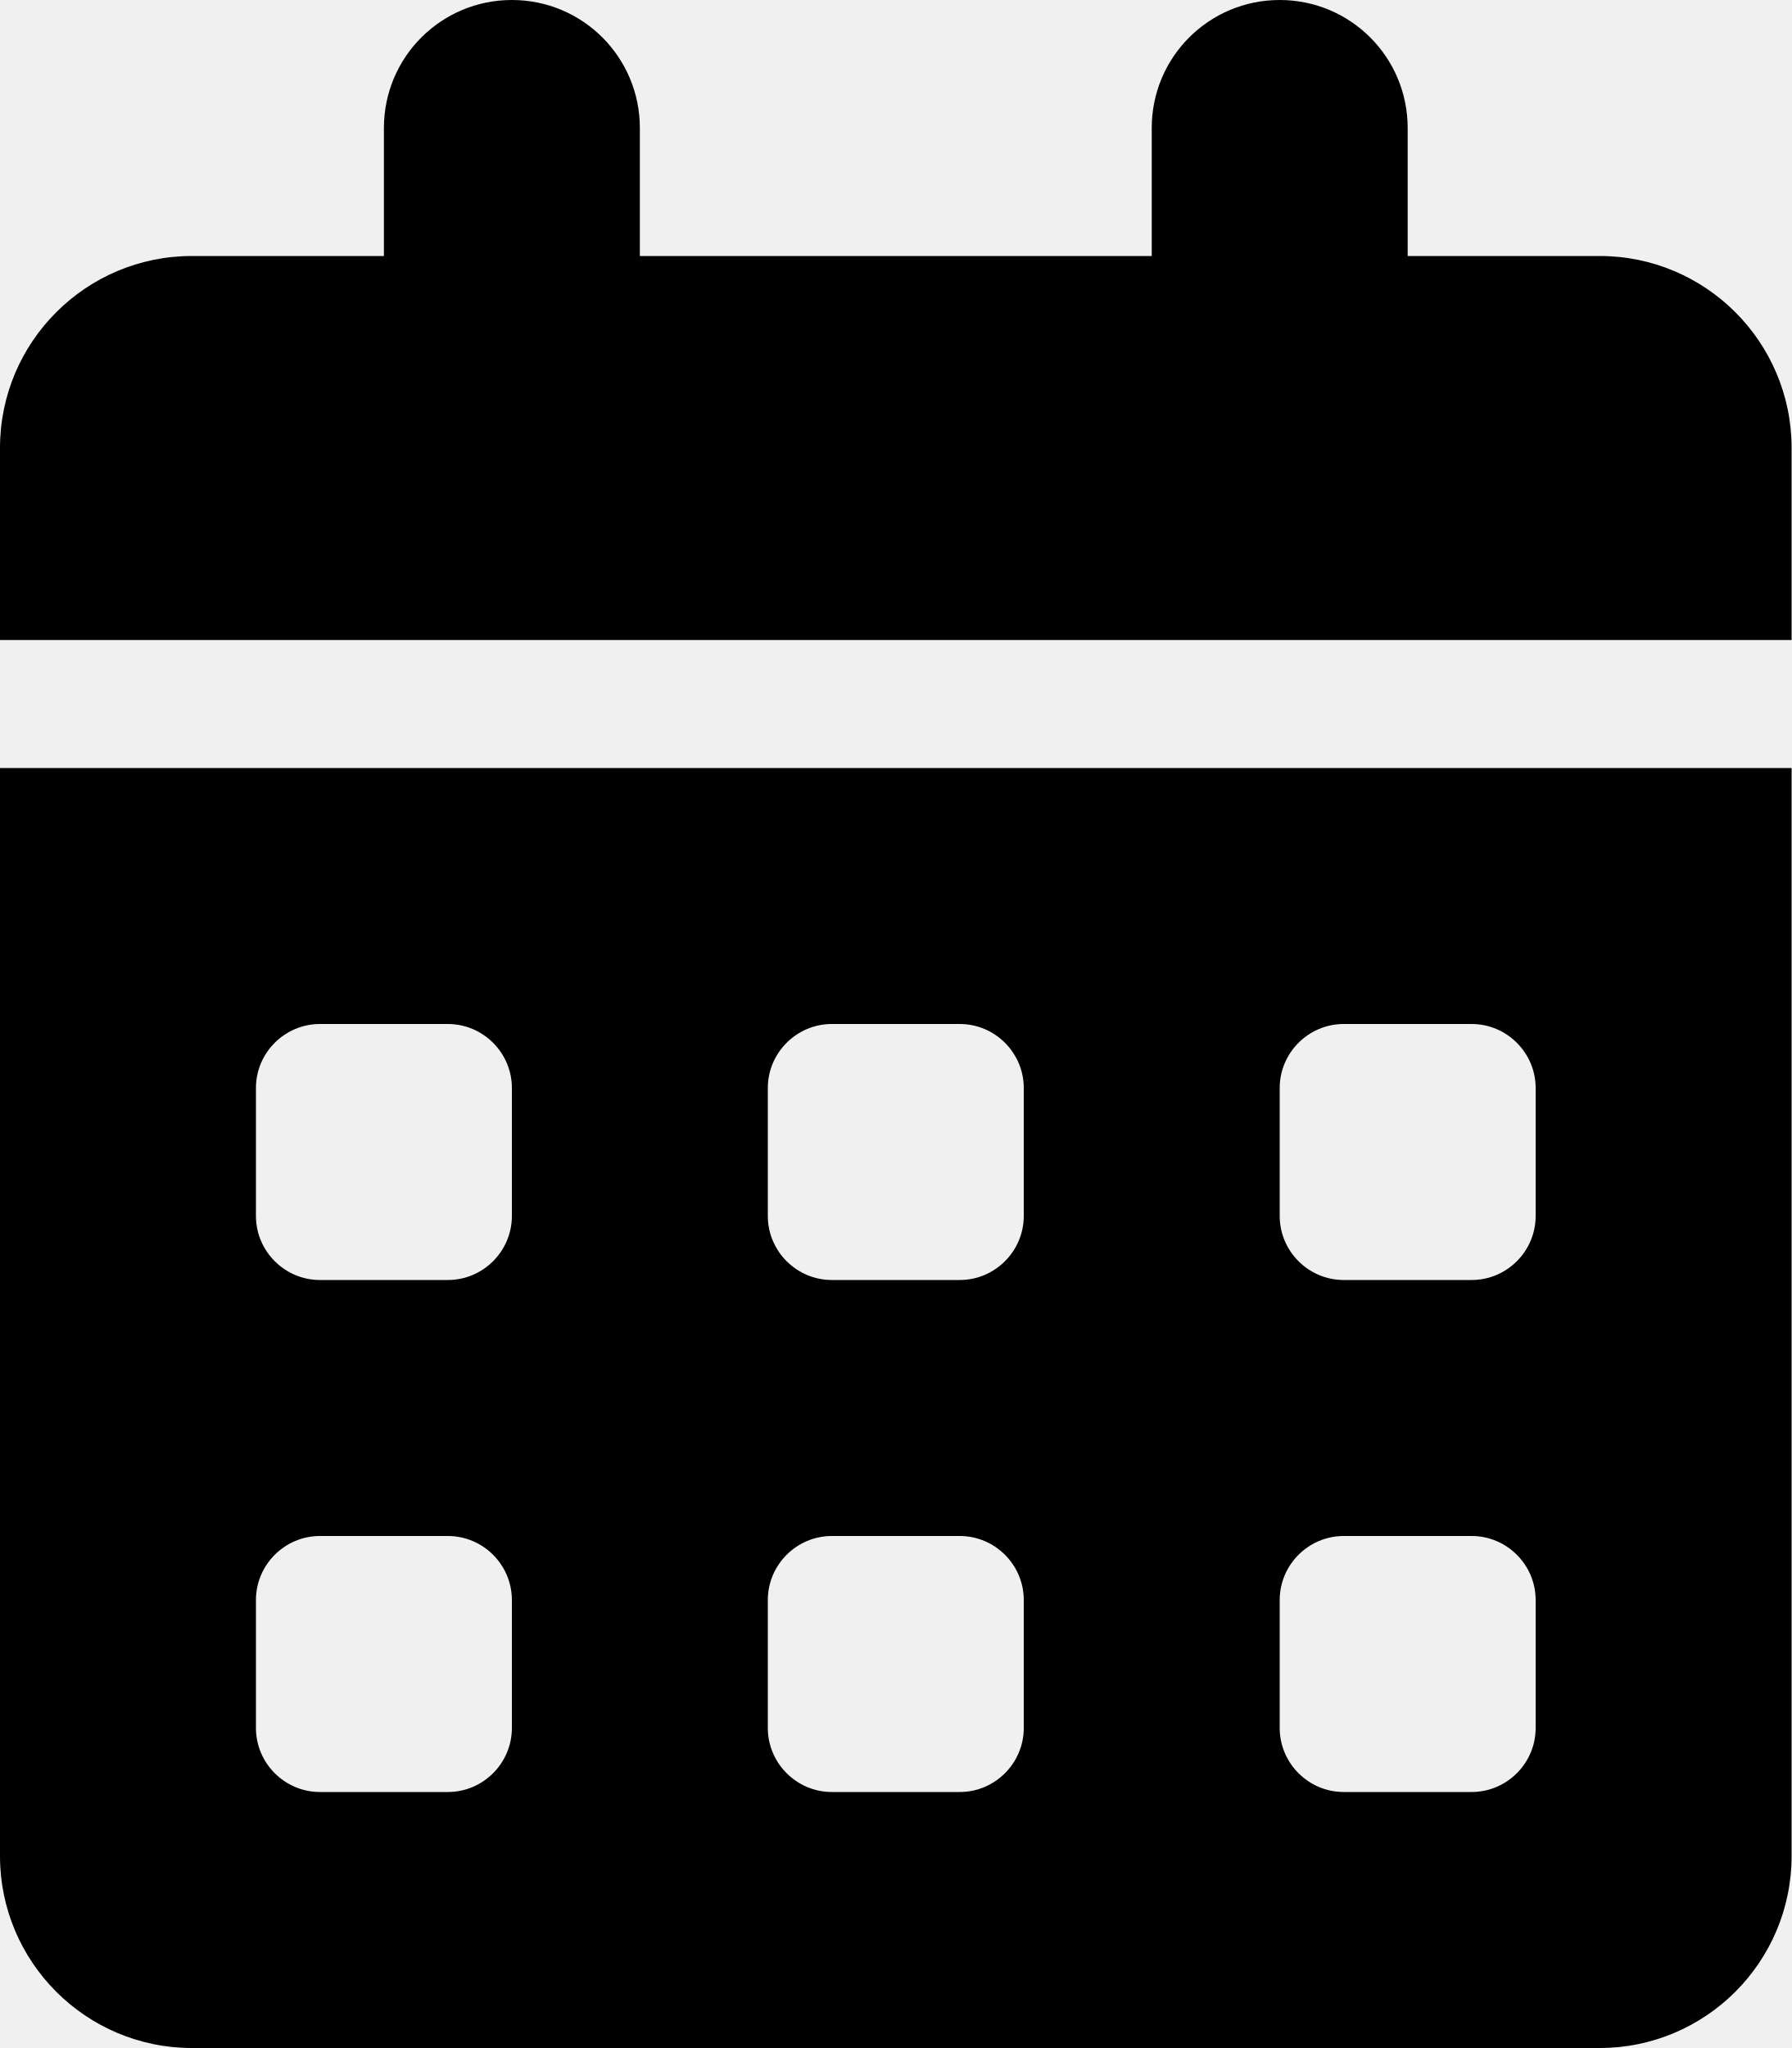
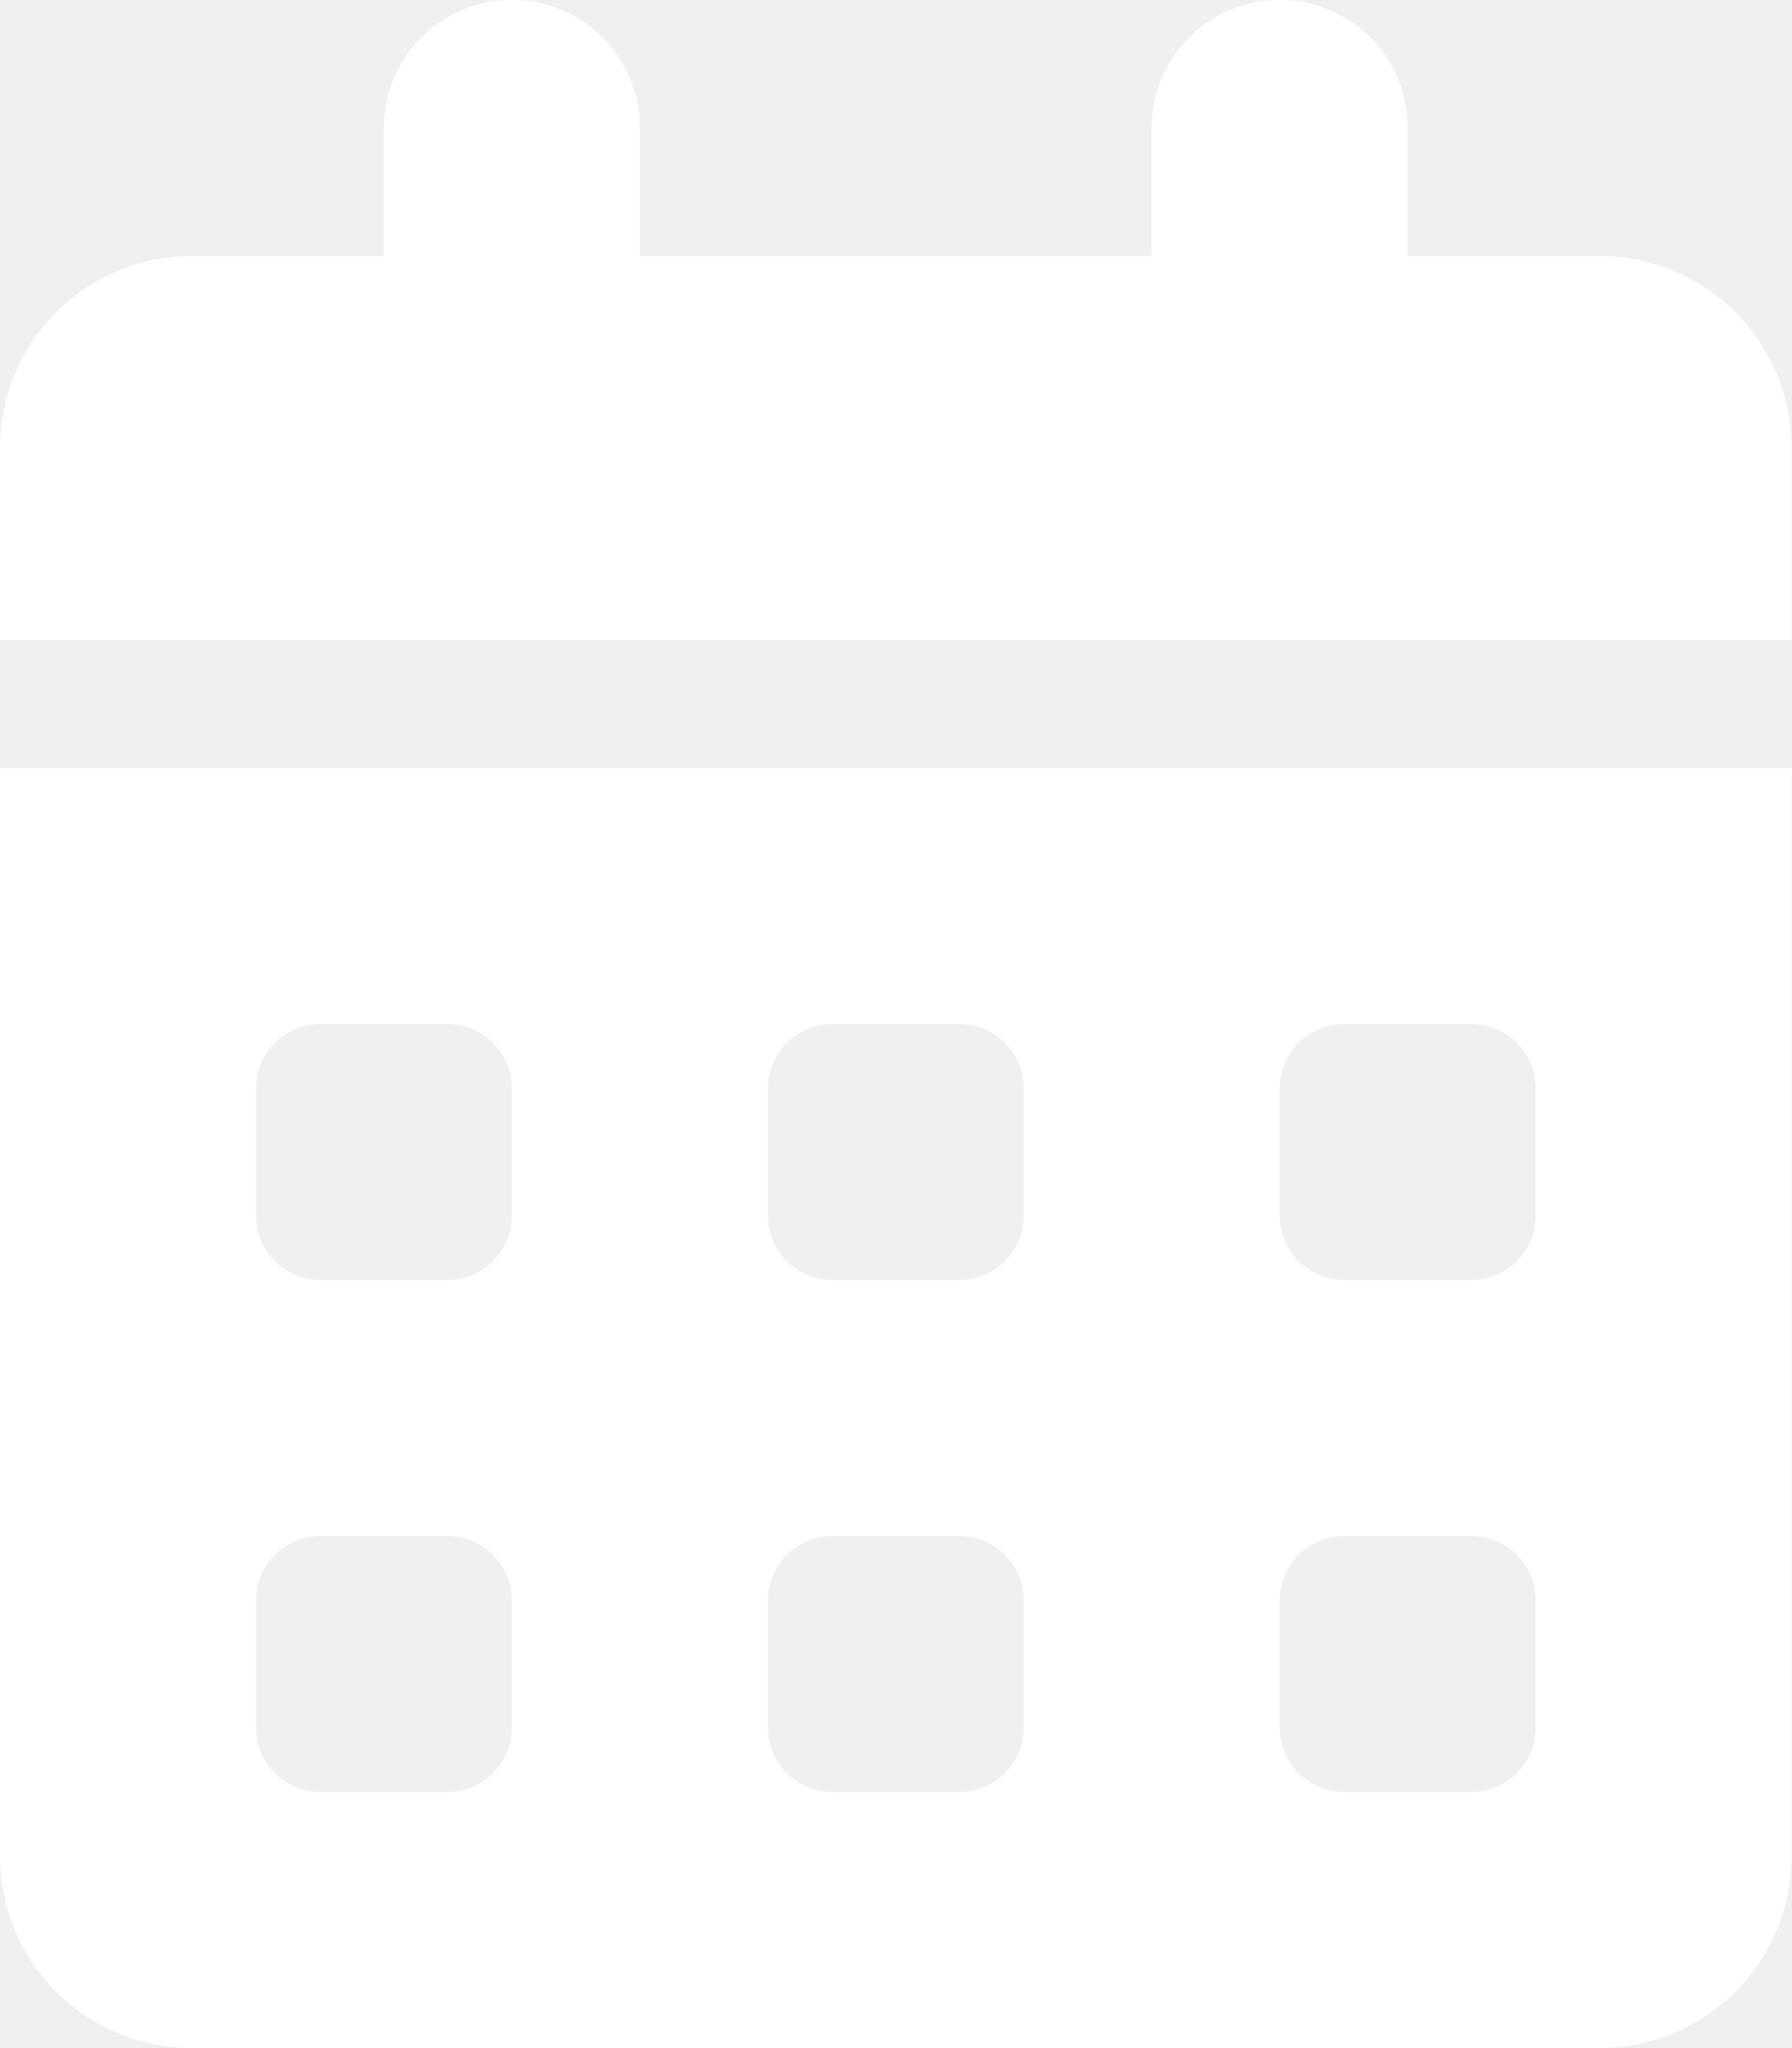
- <svg xmlns="http://www.w3.org/2000/svg" viewBox="0 0 448 512">
+ <svg xmlns="http://www.w3.org/2000/svg" fill="white" viewBox="0 0 448 512">
  <path d="M128 0c17.7 0 32 14.3 32 32V64H288V32c0-17.7 14.3-32 32-32s32 14.3 32 32V64h48c26.5 0 48 21.5 48 48v48H0V112C0 85.5 21.5 64 48 64H96V32c0-17.7 14.3-32 32-32zM0 192H448V464c0 26.5-21.5 48-48 48H48c-26.5 0-48-21.5-48-48V192zm64 80v32c0 8.8 7.2 16 16 16h32c8.8 0 16-7.2 16-16V272c0-8.8-7.2-16-16-16H80c-8.8 0-16 7.2-16 16zm128 0v32c0 8.8 7.2 16 16 16h32c8.8 0 16-7.2 16-16V272c0-8.8-7.2-16-16-16H208c-8.8 0-16 7.2-16 16zm144-16c-8.8 0-16 7.2-16 16v32c0 8.8 7.2 16 16 16h32c8.8 0 16-7.2 16-16V272c0-8.8-7.2-16-16-16H336zM64 400v32c0 8.8 7.2 16 16 16h32c8.8 0 16-7.2 16-16V400c0-8.8-7.2-16-16-16H80c-8.8 0-16 7.2-16 16zm144-16c-8.8 0-16 7.2-16 16v32c0 8.8 7.2 16 16 16h32c8.8 0 16-7.2 16-16V400c0-8.8-7.2-16-16-16H208zm112 16v32c0 8.8 7.2 16 16 16h32c8.8 0 16-7.2 16-16V400c0-8.8-7.2-16-16-16H336c-8.8 0-16 7.2-16 16z" />
</svg>
